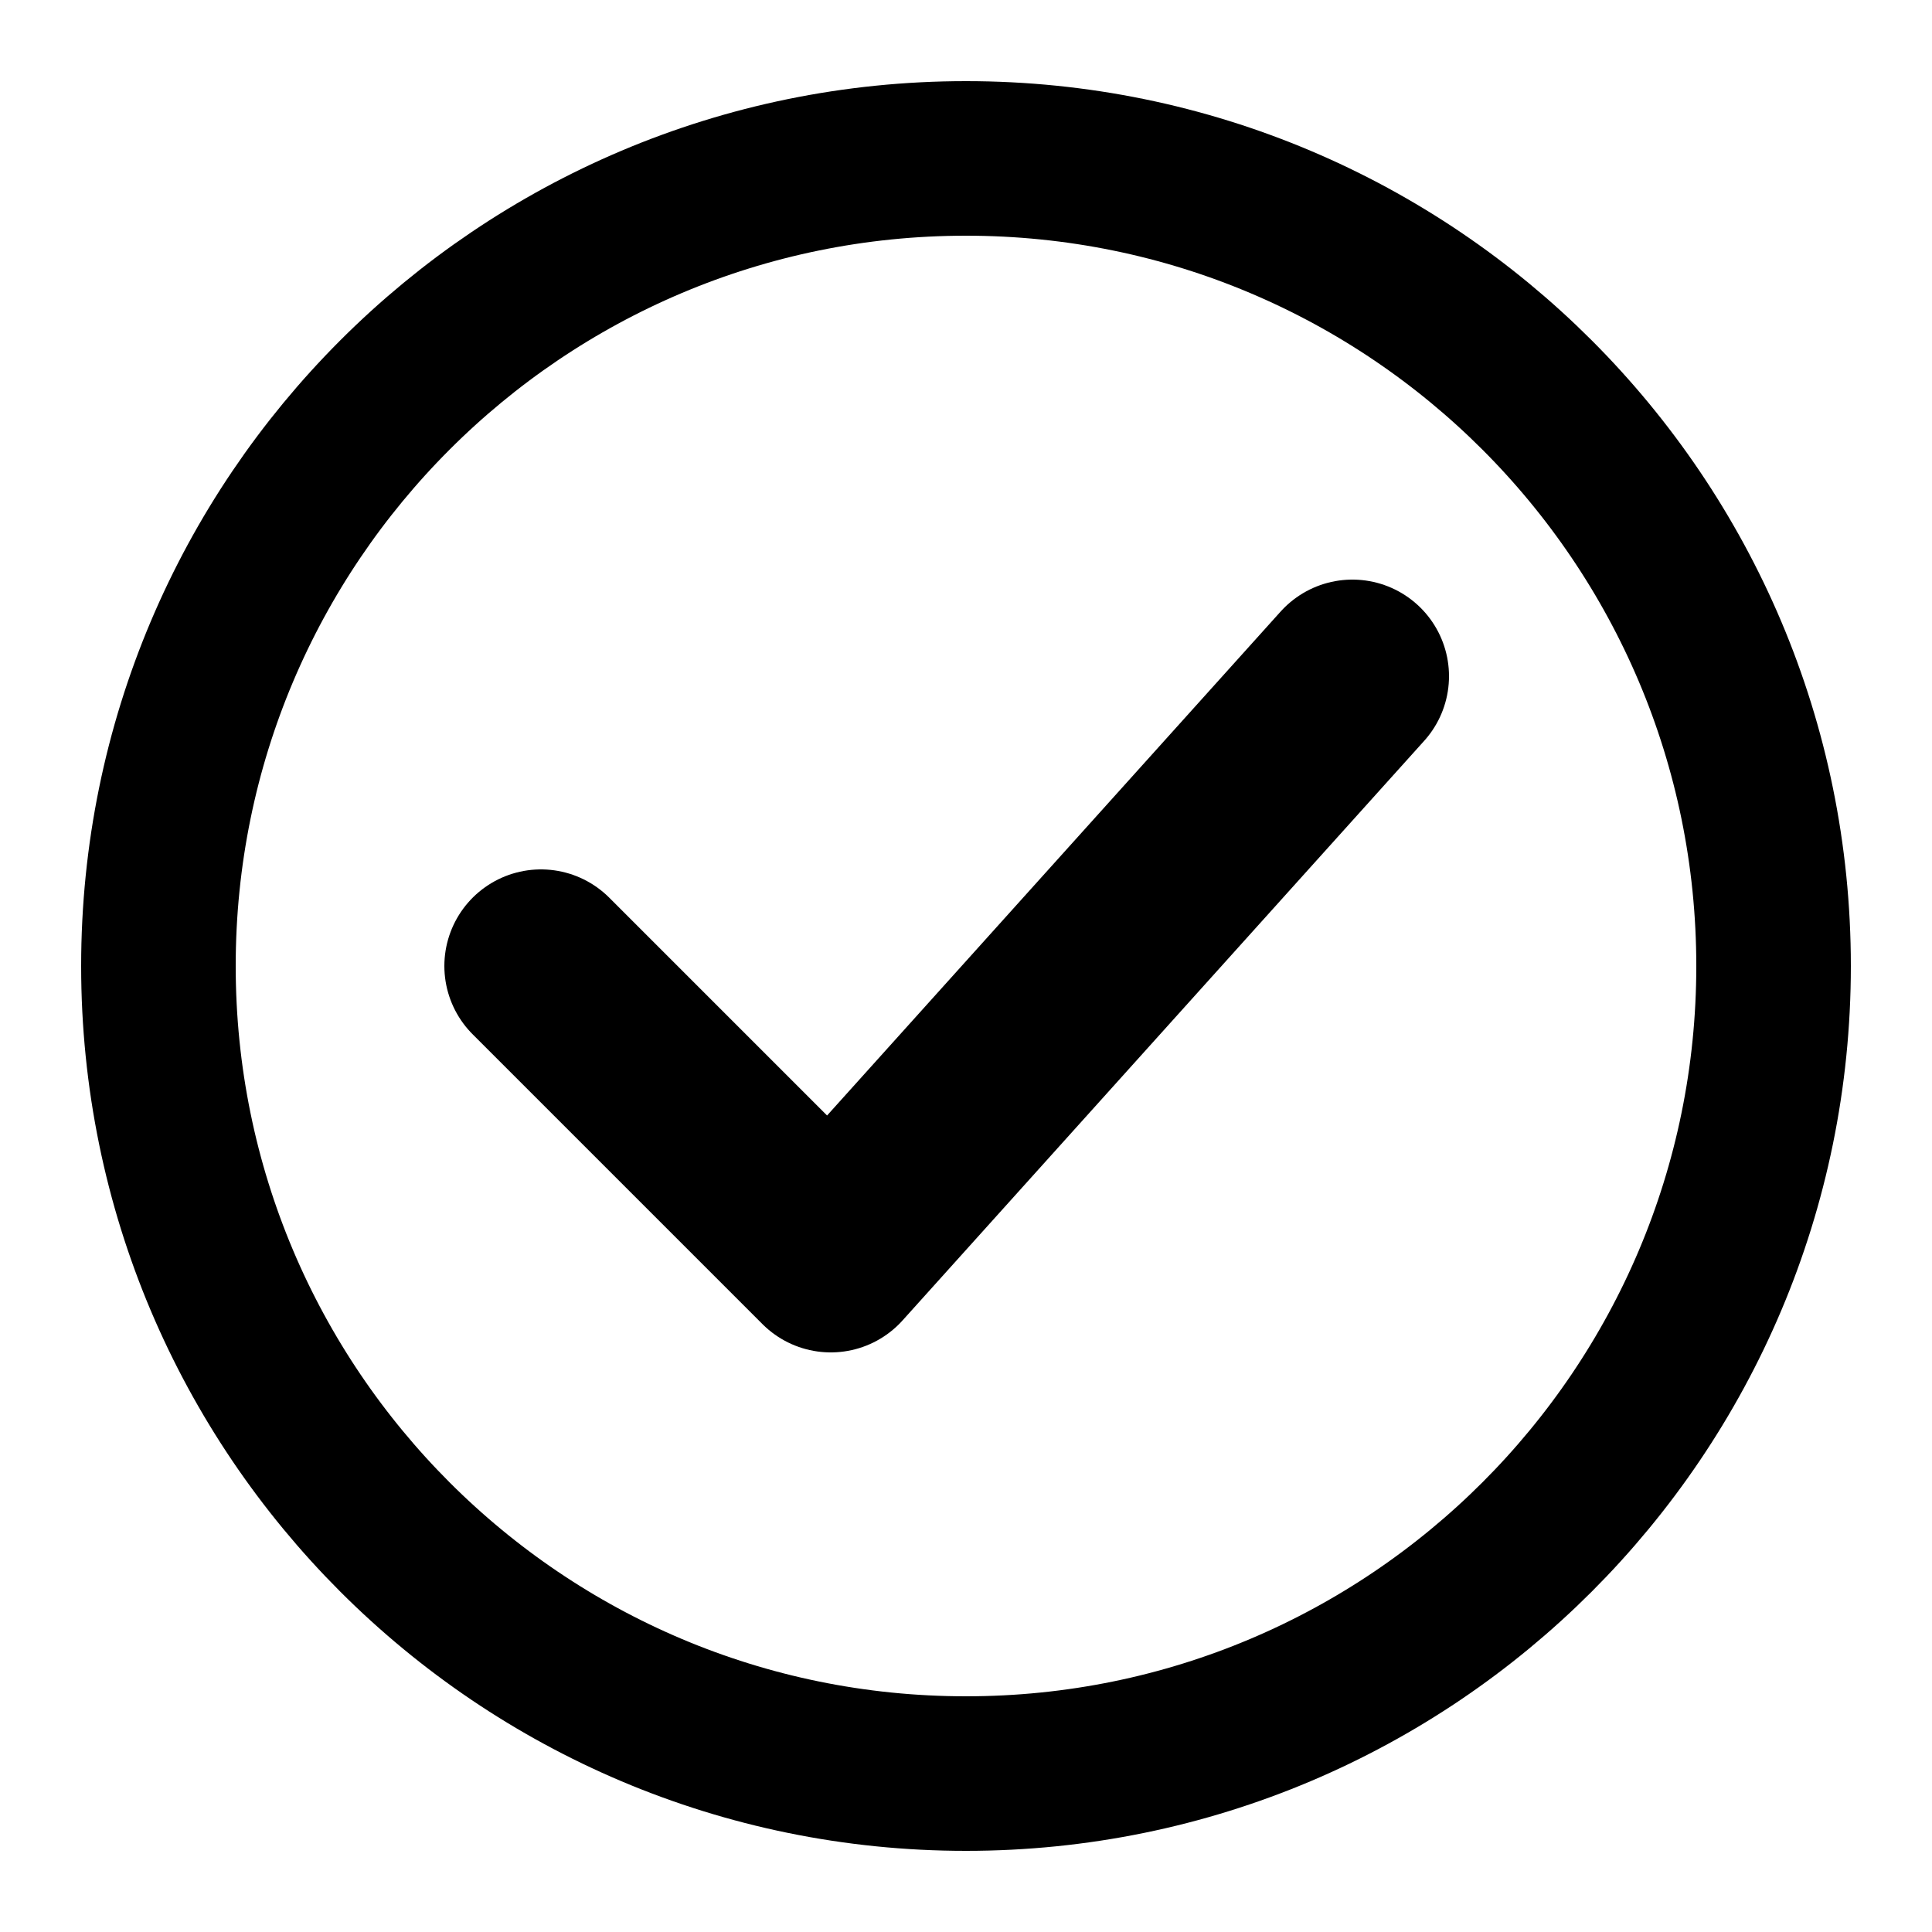
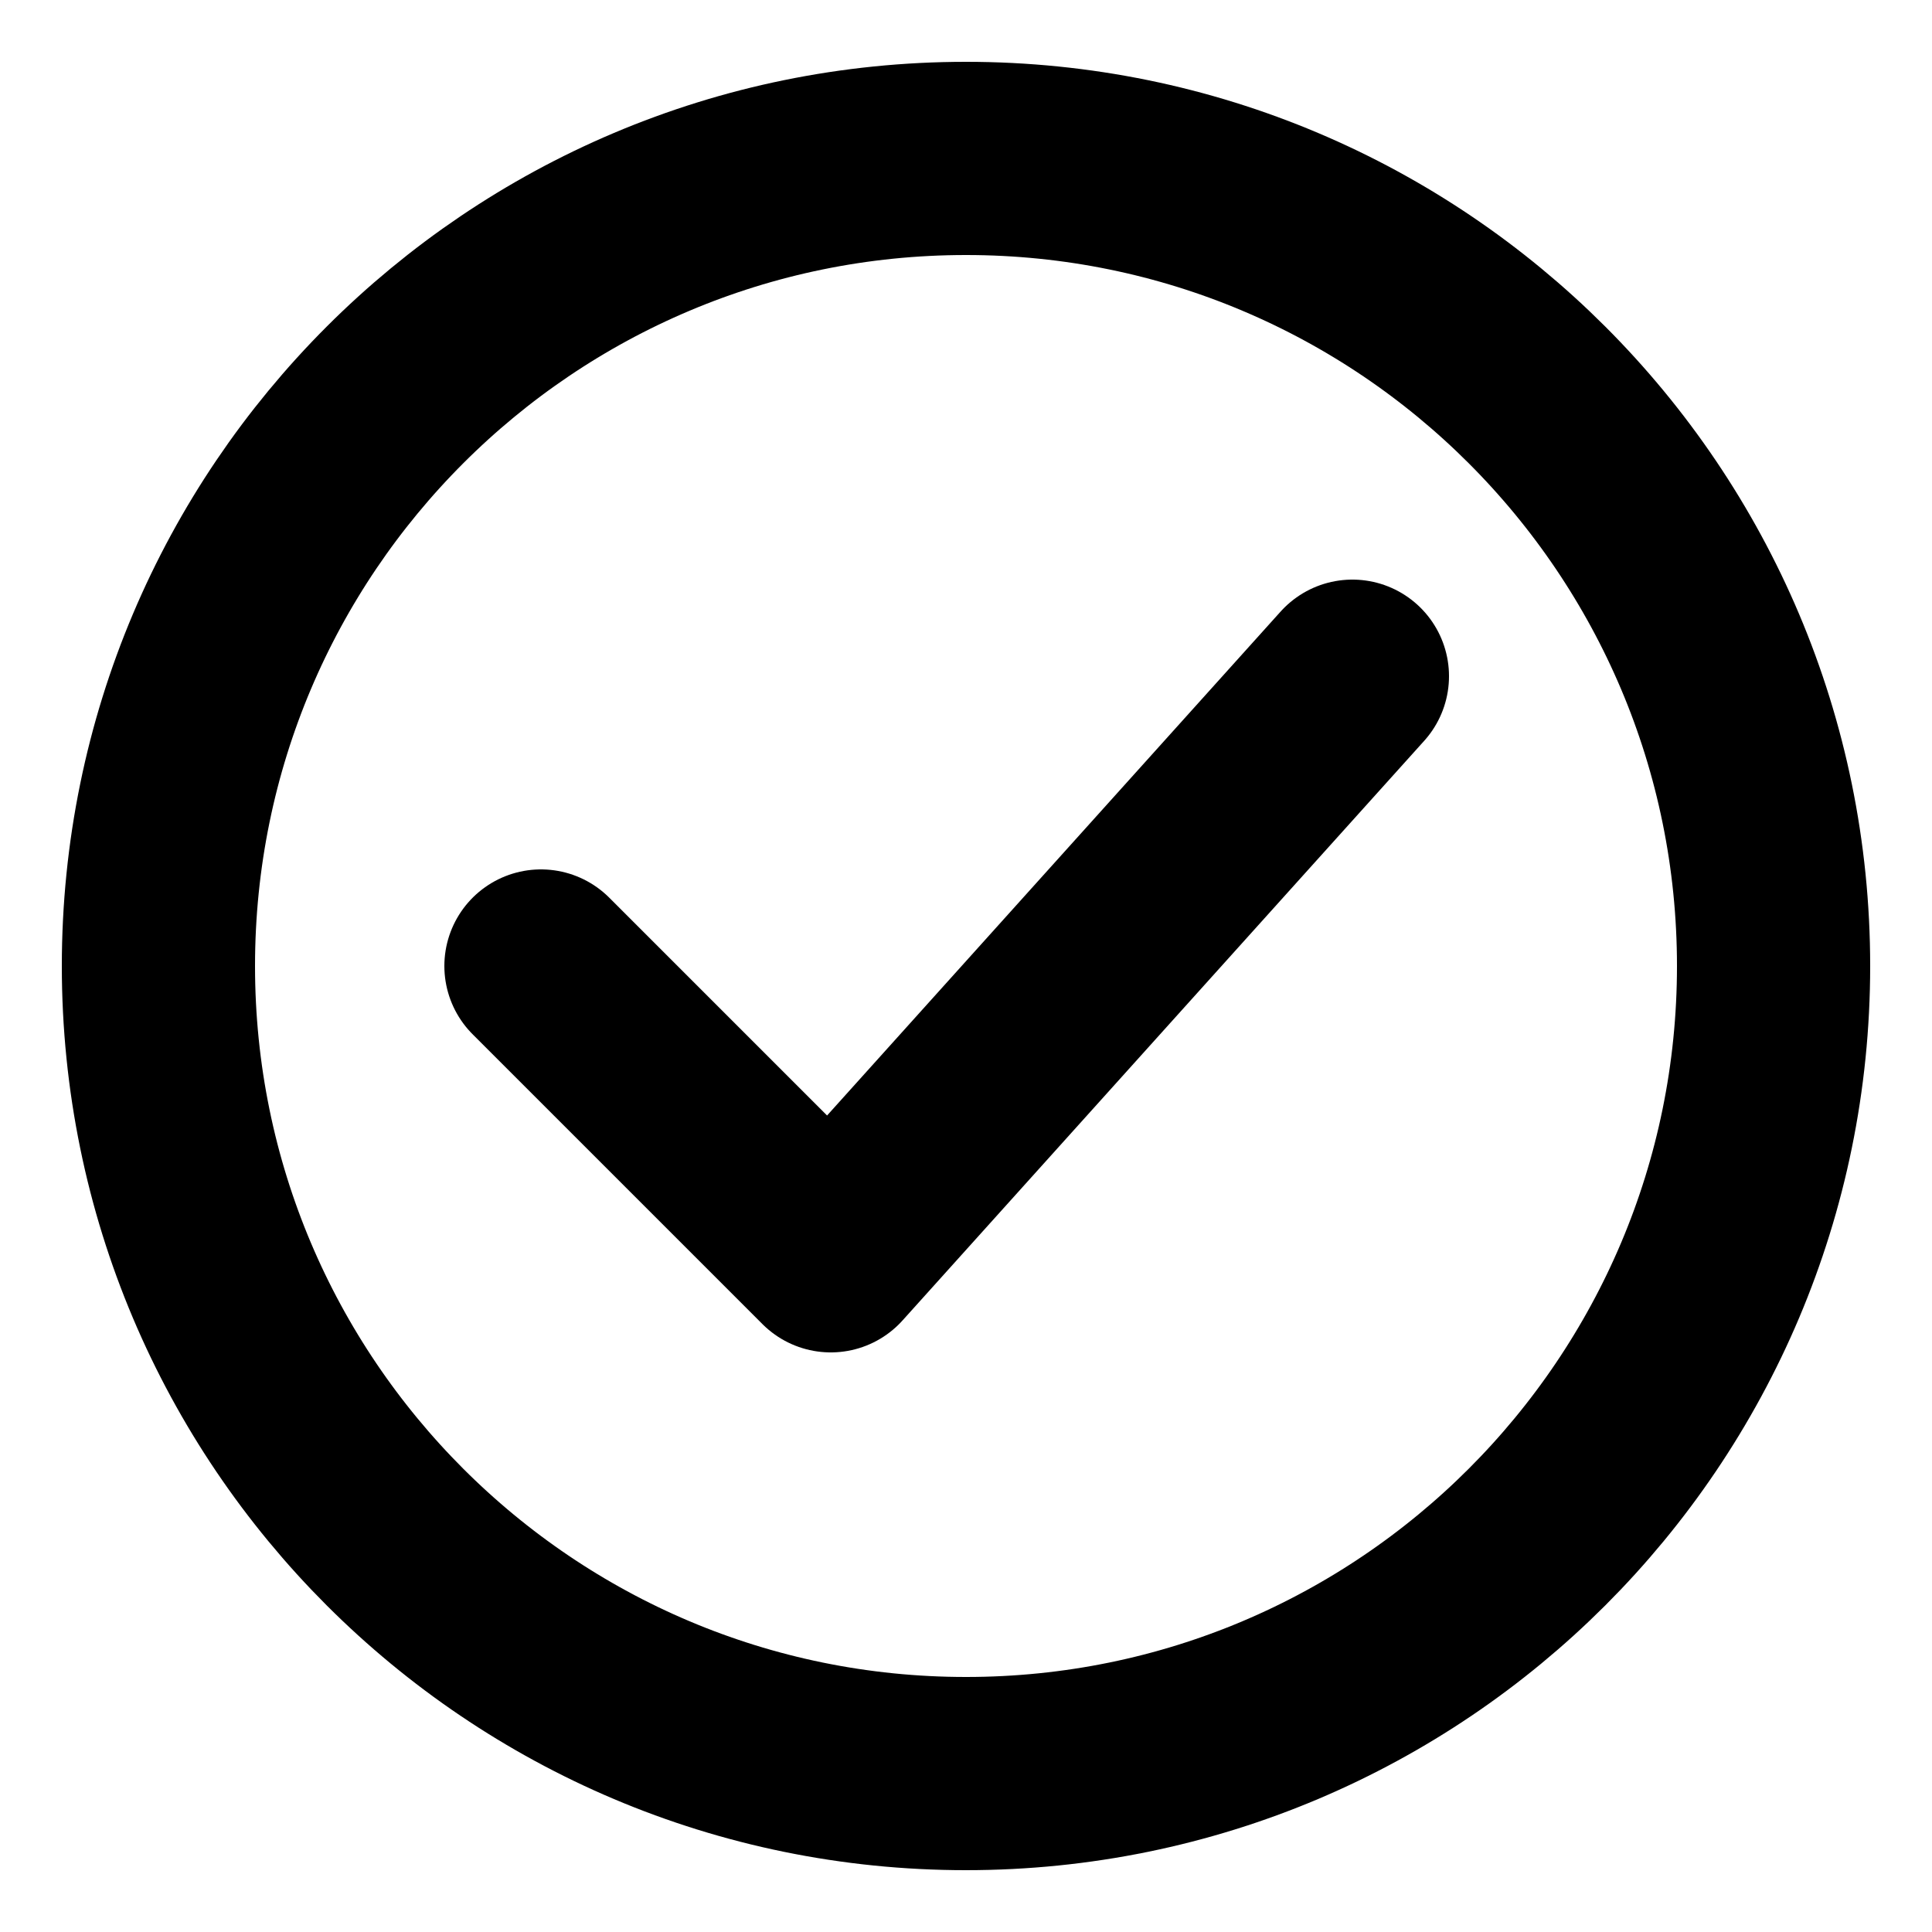
<svg xmlns="http://www.w3.org/2000/svg" viewBox="0 0 10 10" fill="none">
  <path d="M 2.8 5 L 4.3 6.5 L 7 3.5" x="2" stroke="currentColor" class="selected-check" stroke-linecap="round" stroke-linejoin="round" />
-   <circle cx="5" cy="5" r="4.18" stroke="currentColor" class="selected-circle" stroke-linecap="round" stroke-width="0.8" />
+   <circle cx="5" cy="5" r="4.18" stroke="currentColor" class="selected-circle" stroke-linecap="round" strokeWidth="0.8" />
</svg>
